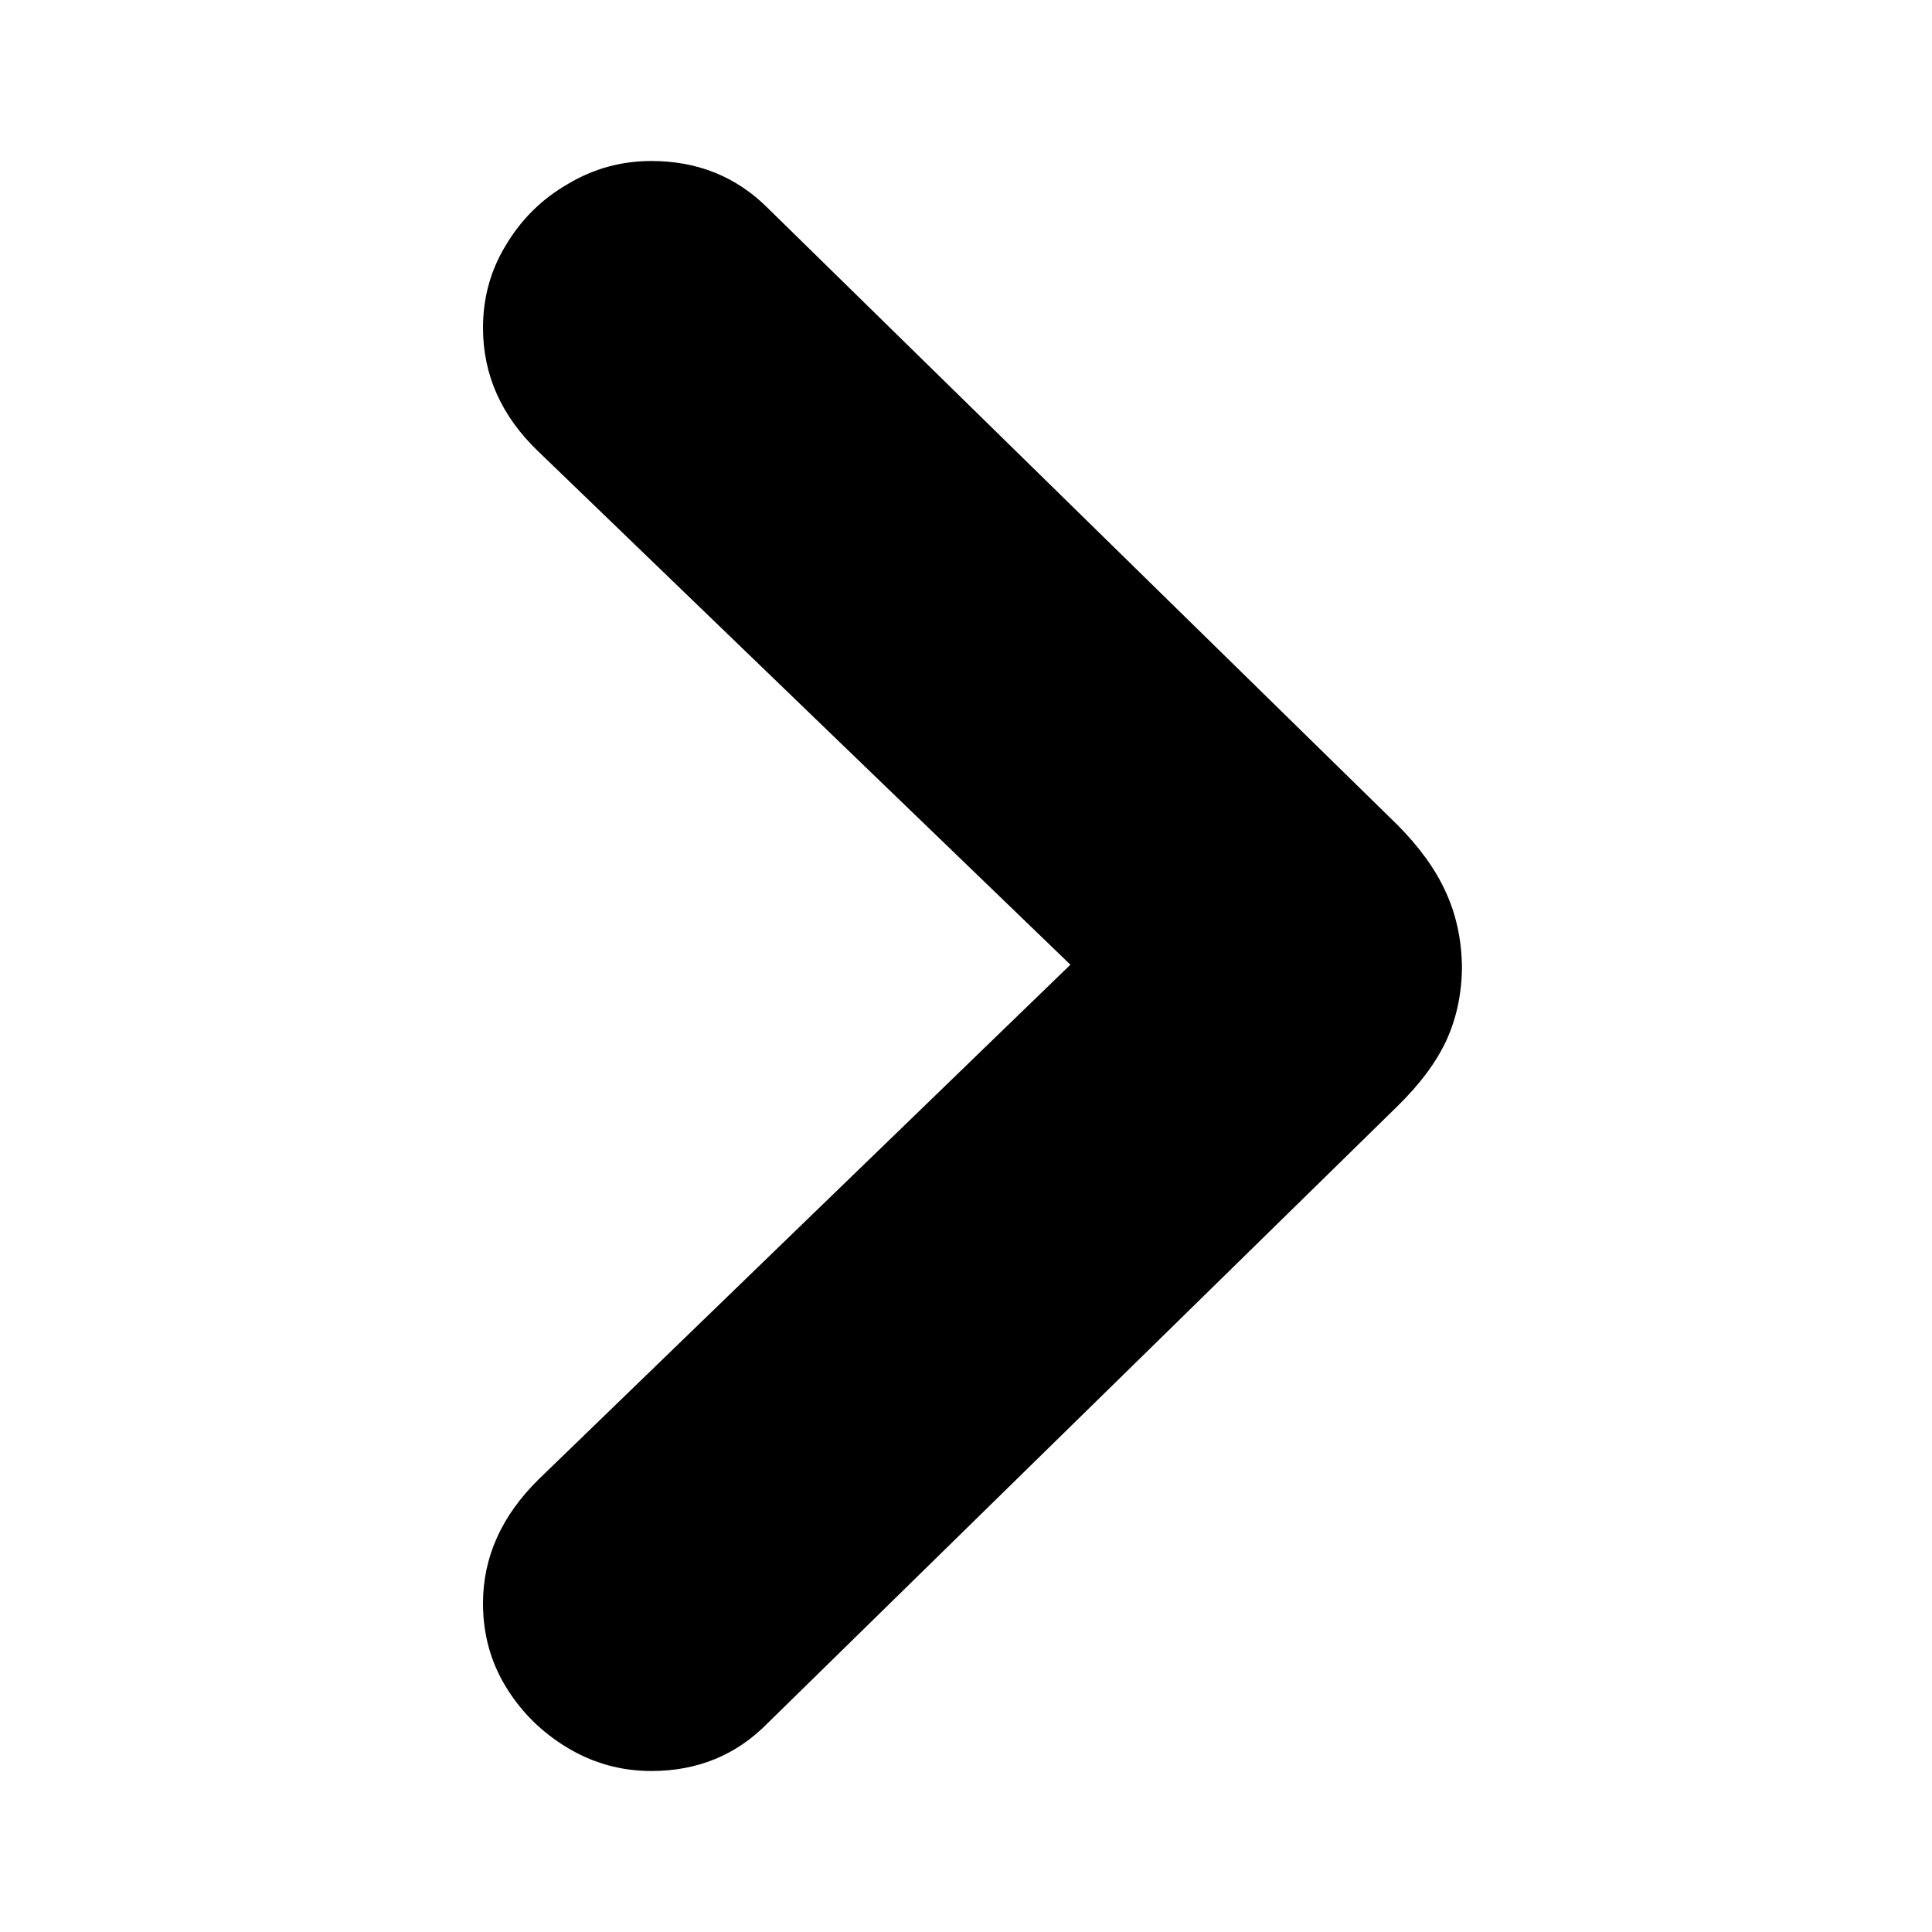
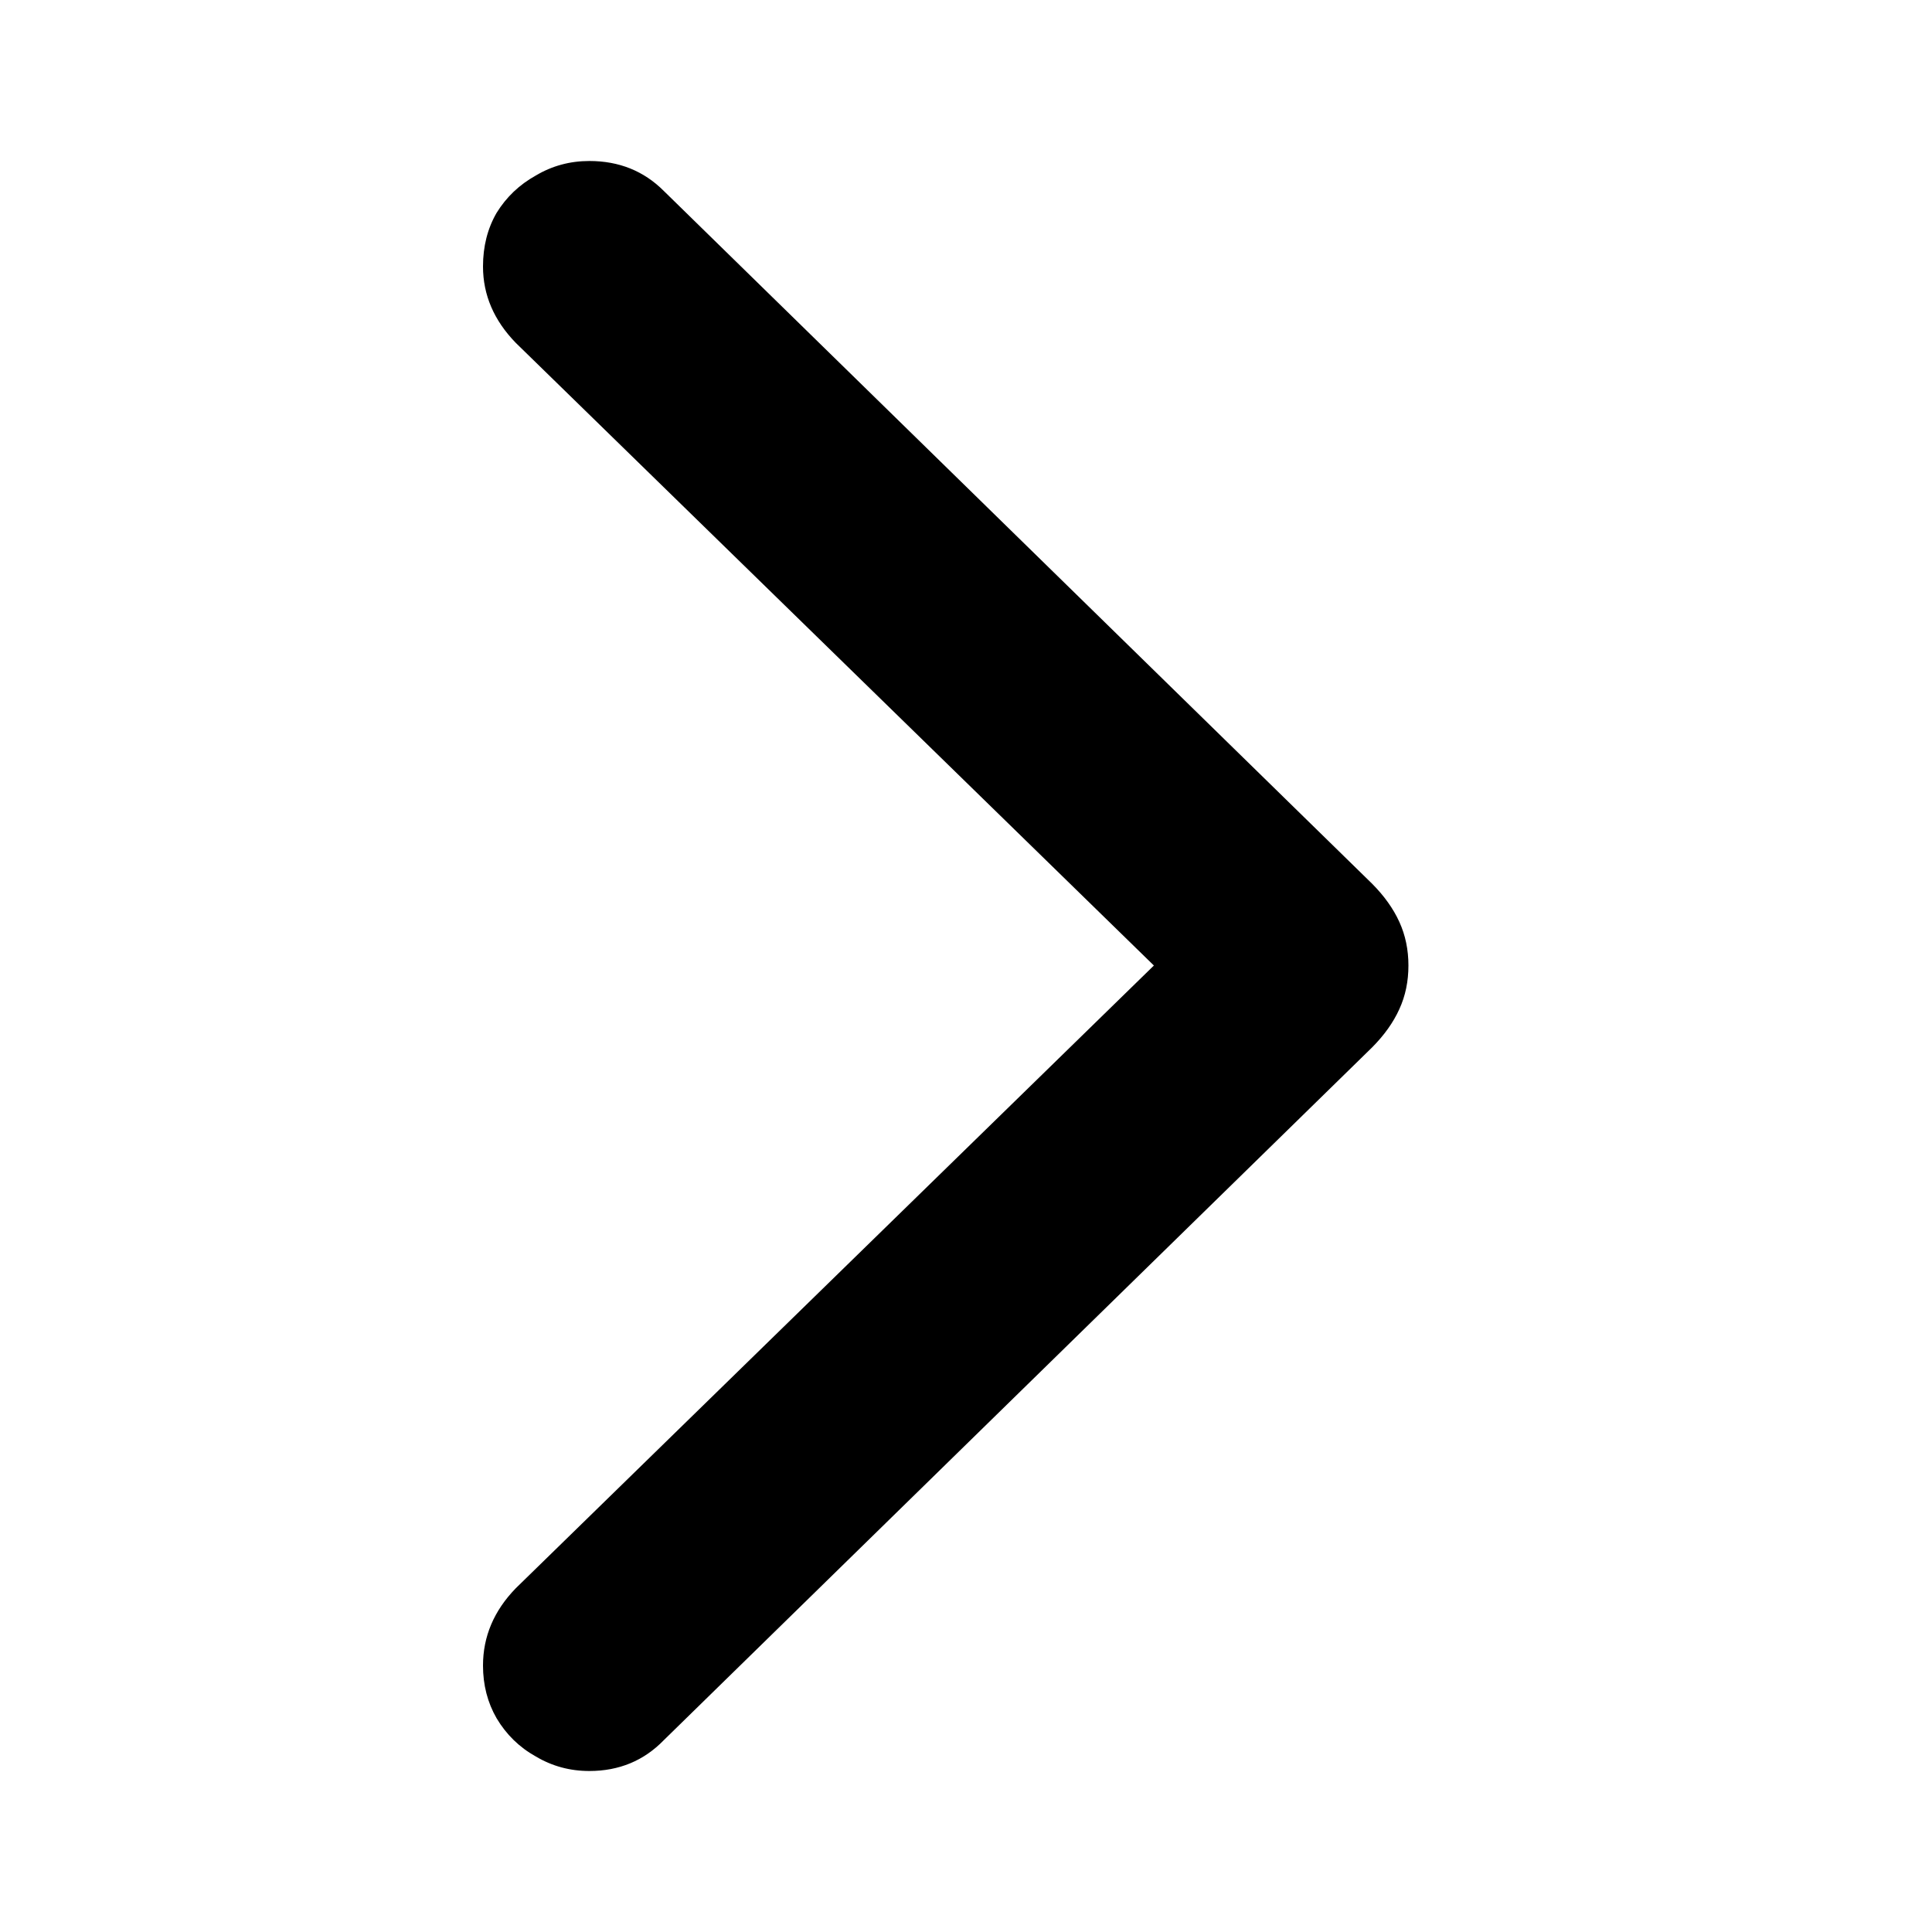
<svg xmlns="http://www.w3.org/2000/svg" width="24" height="24" viewBox="0 0 24 24" fill="none">
-   <path d="M18.161 11.995C18.161 12.328 18.098 12.636 17.97 12.919C17.843 13.195 17.637 13.471 17.354 13.747L9.537 21.405C9.147 21.802 8.666 22 8.092 22C7.717 22 7.37 21.904 7.052 21.713C6.733 21.522 6.478 21.271 6.287 20.959C6.096 20.648 6 20.301 6 19.918C6 19.345 6.23 18.831 6.69 18.378L13.297 11.984L6.69 5.611C6.23 5.172 6 4.659 6 4.071C6 3.696 6.096 3.352 6.287 3.041C6.478 2.722 6.733 2.471 7.052 2.287C7.37 2.096 7.717 2 8.092 2C8.666 2 9.147 2.195 9.537 2.584L17.354 10.242C17.63 10.518 17.832 10.798 17.96 11.081C18.087 11.357 18.154 11.662 18.161 11.995Z" fill="black" />
+   <path d="M17.496 11.994C17.496 12.19 17.459 12.371 17.383 12.536C17.308 12.702 17.195 12.86 17.045 13.011L8.247 21.616C7.999 21.872 7.69 22 7.321 22C7.08 22 6.858 21.94 6.655 21.819C6.452 21.706 6.29 21.548 6.169 21.345C6.056 21.149 6 20.931 6 20.69C6 20.329 6.136 20.009 6.407 19.73L14.334 11.994L6.407 4.259C6.136 3.98 6 3.664 6 3.31C6 3.062 6.056 2.839 6.169 2.644C6.29 2.448 6.452 2.294 6.655 2.181C6.858 2.06 7.08 2 7.321 2C7.69 2 7.999 2.124 8.247 2.373L17.045 10.978C17.195 11.129 17.308 11.287 17.383 11.452C17.459 11.618 17.496 11.799 17.496 11.994Z" fill="black" />
</svg>
